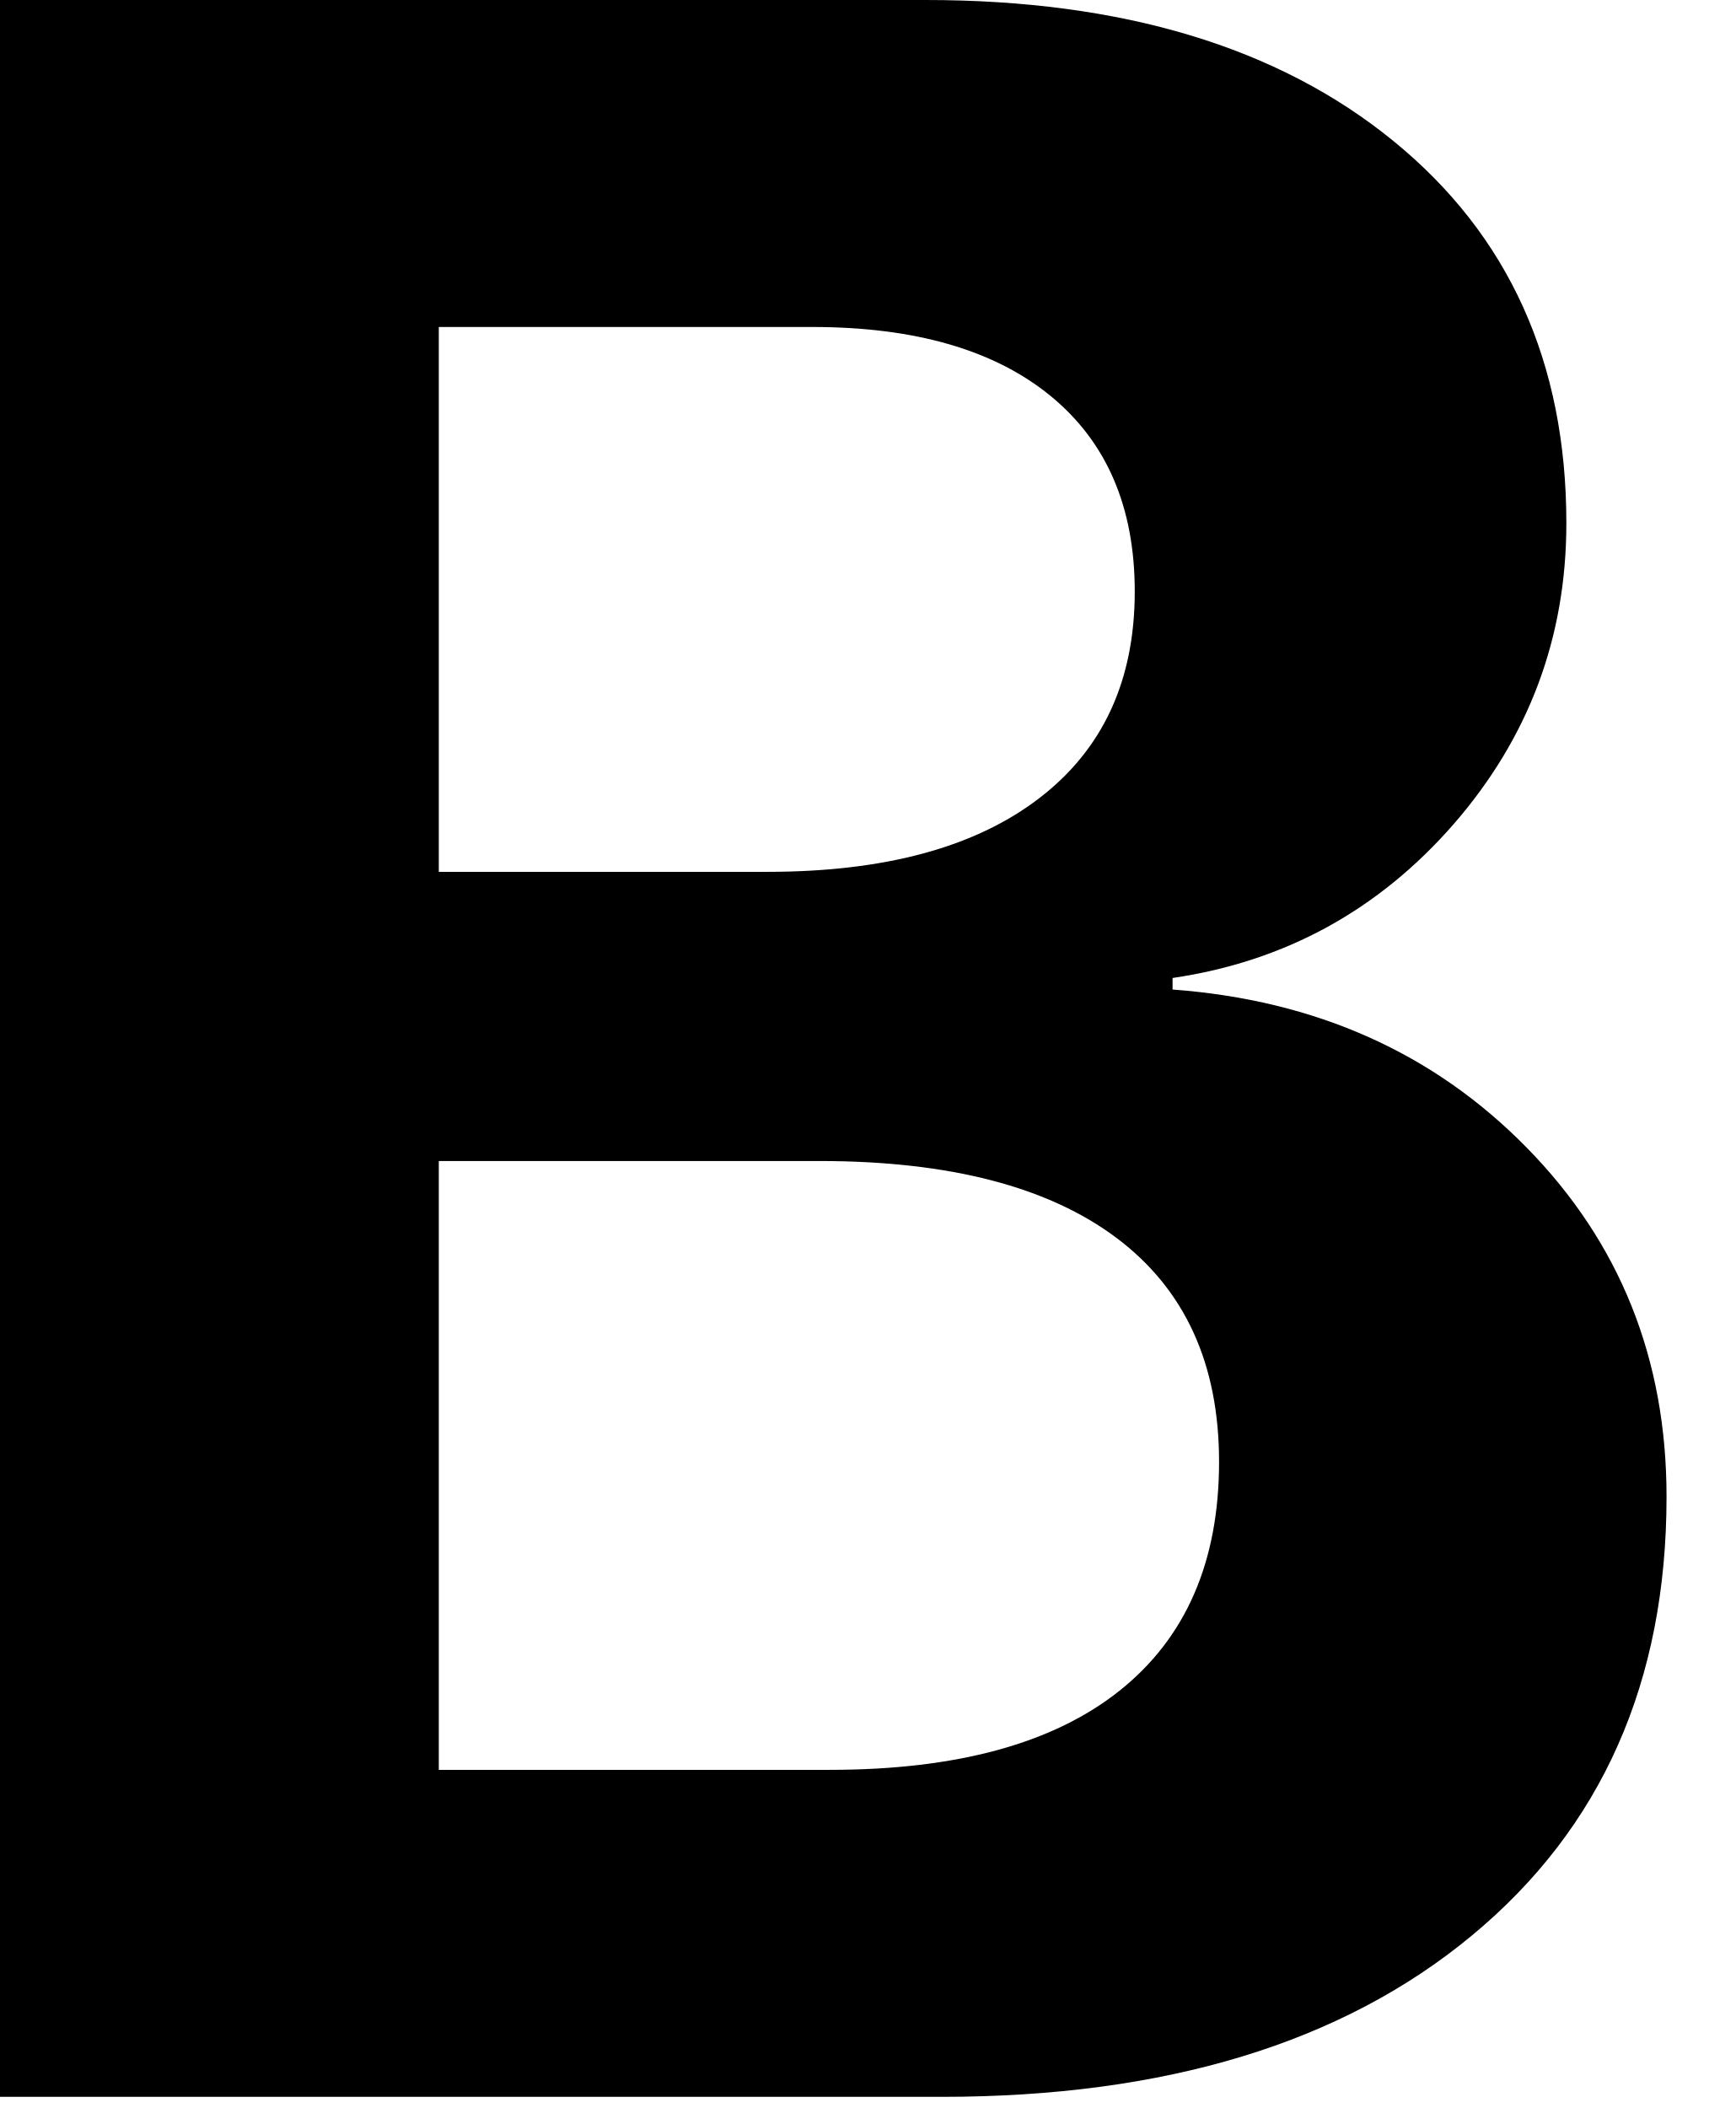
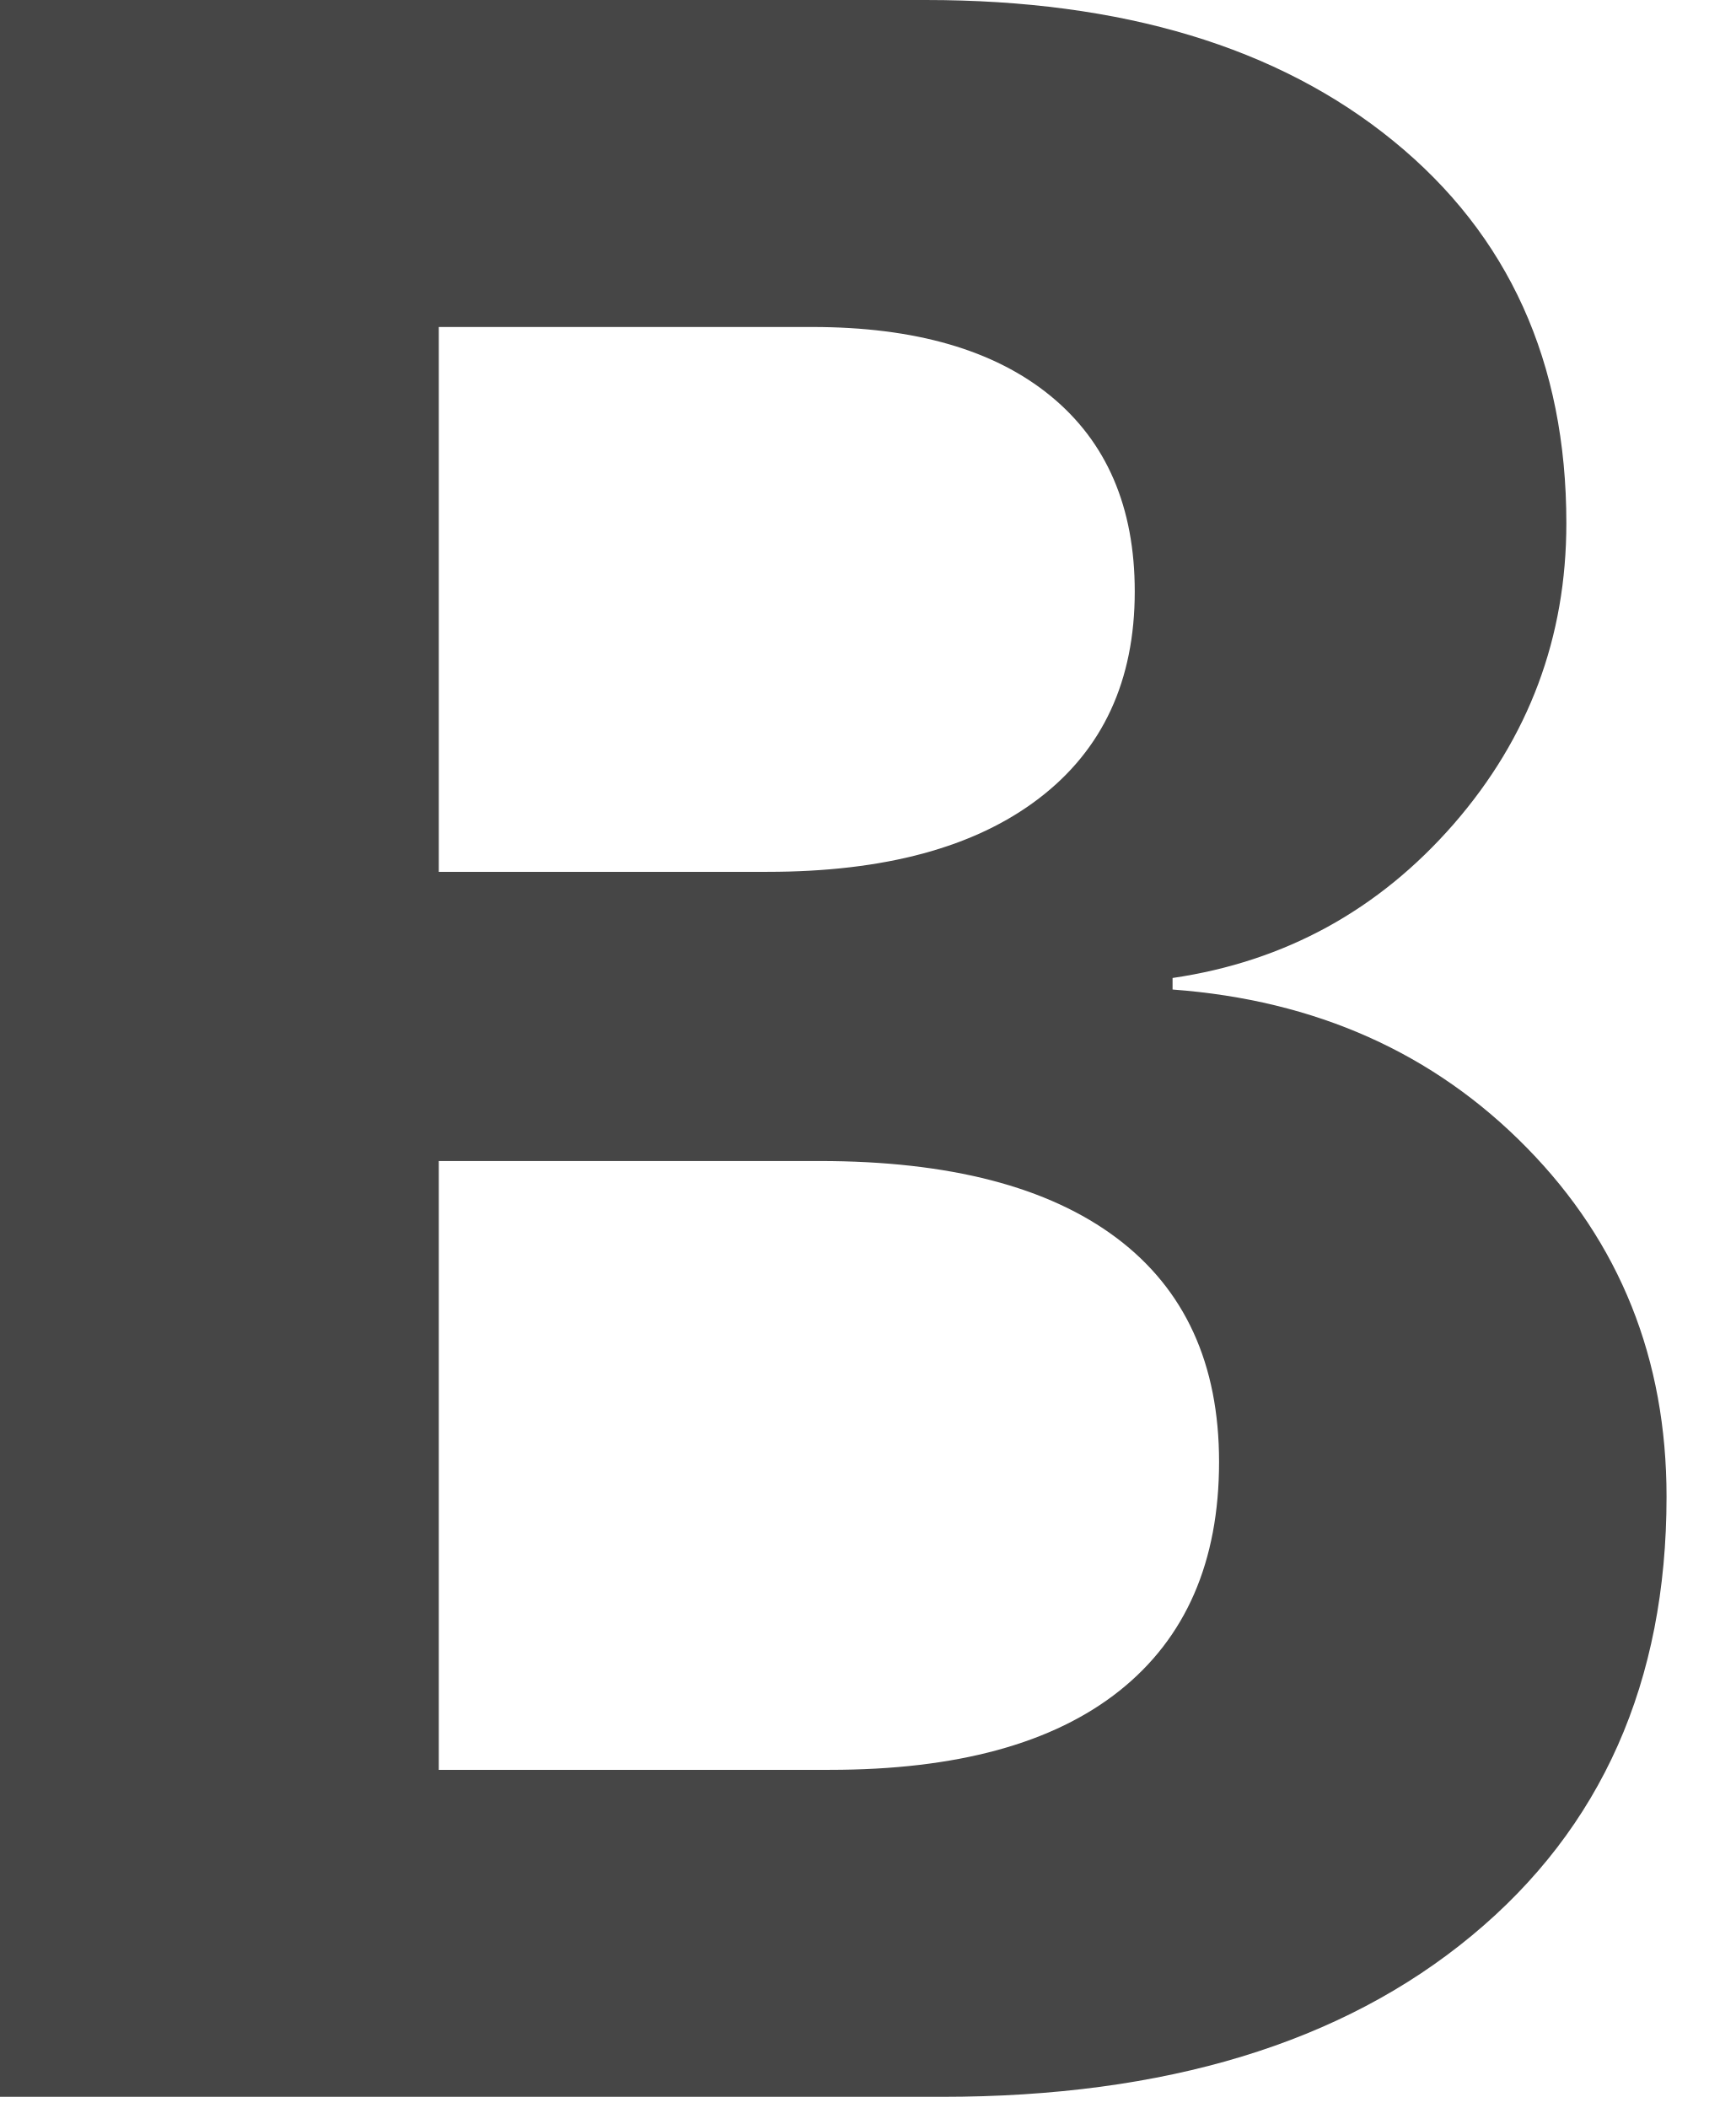
<svg xmlns="http://www.w3.org/2000/svg" width="14px" height="17px" viewBox="0 0 14 17" version="1.1">
-   <g id="Page-1" stroke="none" stroke-width="1" fill="none" fill-rule="evenodd">
-     <g id="Desktop" transform="translate(-567, -376)" fill="#000000">
-       <g id="toolbar" transform="translate(542, 346)">
-         <g id="bold" transform="translate(25, 30)">
-           <g>
-             <path d="M7.594,16.91 L0,16.91 L0,0 L7.465,0 C9.051,0 10.309,0.379 11.238,1.137 C12.168,1.895 12.633,2.922 12.633,4.219 C12.633,5.141 12.33,5.949 11.725,6.645 C11.119,7.34 10.363,7.754 9.457,7.887 L9.457,7.98 C10.613,8.066 11.566,8.492 12.316,9.258 C13.066,10.023 13.441,10.961 13.441,12.07 C13.441,13.563 12.918,14.742 11.871,15.609 C10.824,16.477 9.398,16.91 7.594,16.91 Z M3.539,2.637 L3.539,7.031 L6.188,7.031 C7.133,7.031 7.863,6.834 8.379,6.439 C8.895,6.045 9.152,5.488 9.152,4.77 C9.152,4.09 8.926,3.564 8.473,3.193 C8.02,2.822 7.379,2.637 6.551,2.637 L3.539,2.637 Z M3.539,14.273 L6.691,14.273 C7.715,14.273 8.494,14.061 9.029,13.635 C9.564,13.209 9.832,12.594 9.832,11.789 C9.832,11 9.557,10.398 9.006,9.984 C8.455,9.57 7.656,9.363 6.609,9.363 L3.539,9.363 L3.539,14.273 Z" />
+   <g id="Page-1" stroke="none" stroke-width="1" fill="none" fill-rule="evenodd" opacity="0.723">
+     <g id="Desktop" transform="translate(-554, -379)" fill="#000000">
+       <g id="toolbar" transform="translate(495, 349)">
+         <g id="main" transform="translate(34, 0)">
+           <g id="buttons" transform="translate(21, 30)">
+             <g id="bold" transform="translate(4, 0)">
+               <g>
+                 <path d="M7.594,16.91 L0,16.91 L0,0 L7.465,0 C9.051,0 10.309,0.379 11.238,1.137 C12.168,1.895 12.633,2.922 12.633,4.219 C12.633,5.141 12.33,5.949 11.725,6.645 C11.119,7.34 10.363,7.754 9.457,7.887 L9.457,7.98 C10.613,8.066 11.566,8.492 12.316,9.258 C13.066,10.023 13.441,10.961 13.441,12.07 C13.441,13.563 12.918,14.742 11.871,15.609 C10.824,16.477 9.398,16.91 7.594,16.91 Z M3.539,2.637 L3.539,7.031 L6.188,7.031 C7.133,7.031 7.863,6.834 8.379,6.439 C8.895,6.045 9.152,5.488 9.152,4.77 C9.152,4.09 8.926,3.564 8.473,3.193 C8.02,2.822 7.379,2.637 6.551,2.637 L3.539,2.637 Z M3.539,14.273 L6.691,14.273 C7.715,14.273 8.494,14.061 9.029,13.635 C9.564,13.209 9.832,12.594 9.832,11.789 C9.832,11 9.557,10.398 9.006,9.984 C8.455,9.57 7.656,9.363 6.609,9.363 L3.539,9.363 L3.539,14.273 Z" />
+               </g>
+             </g>
          </g>
        </g>
      </g>
    </g>
  </g>
</svg>
